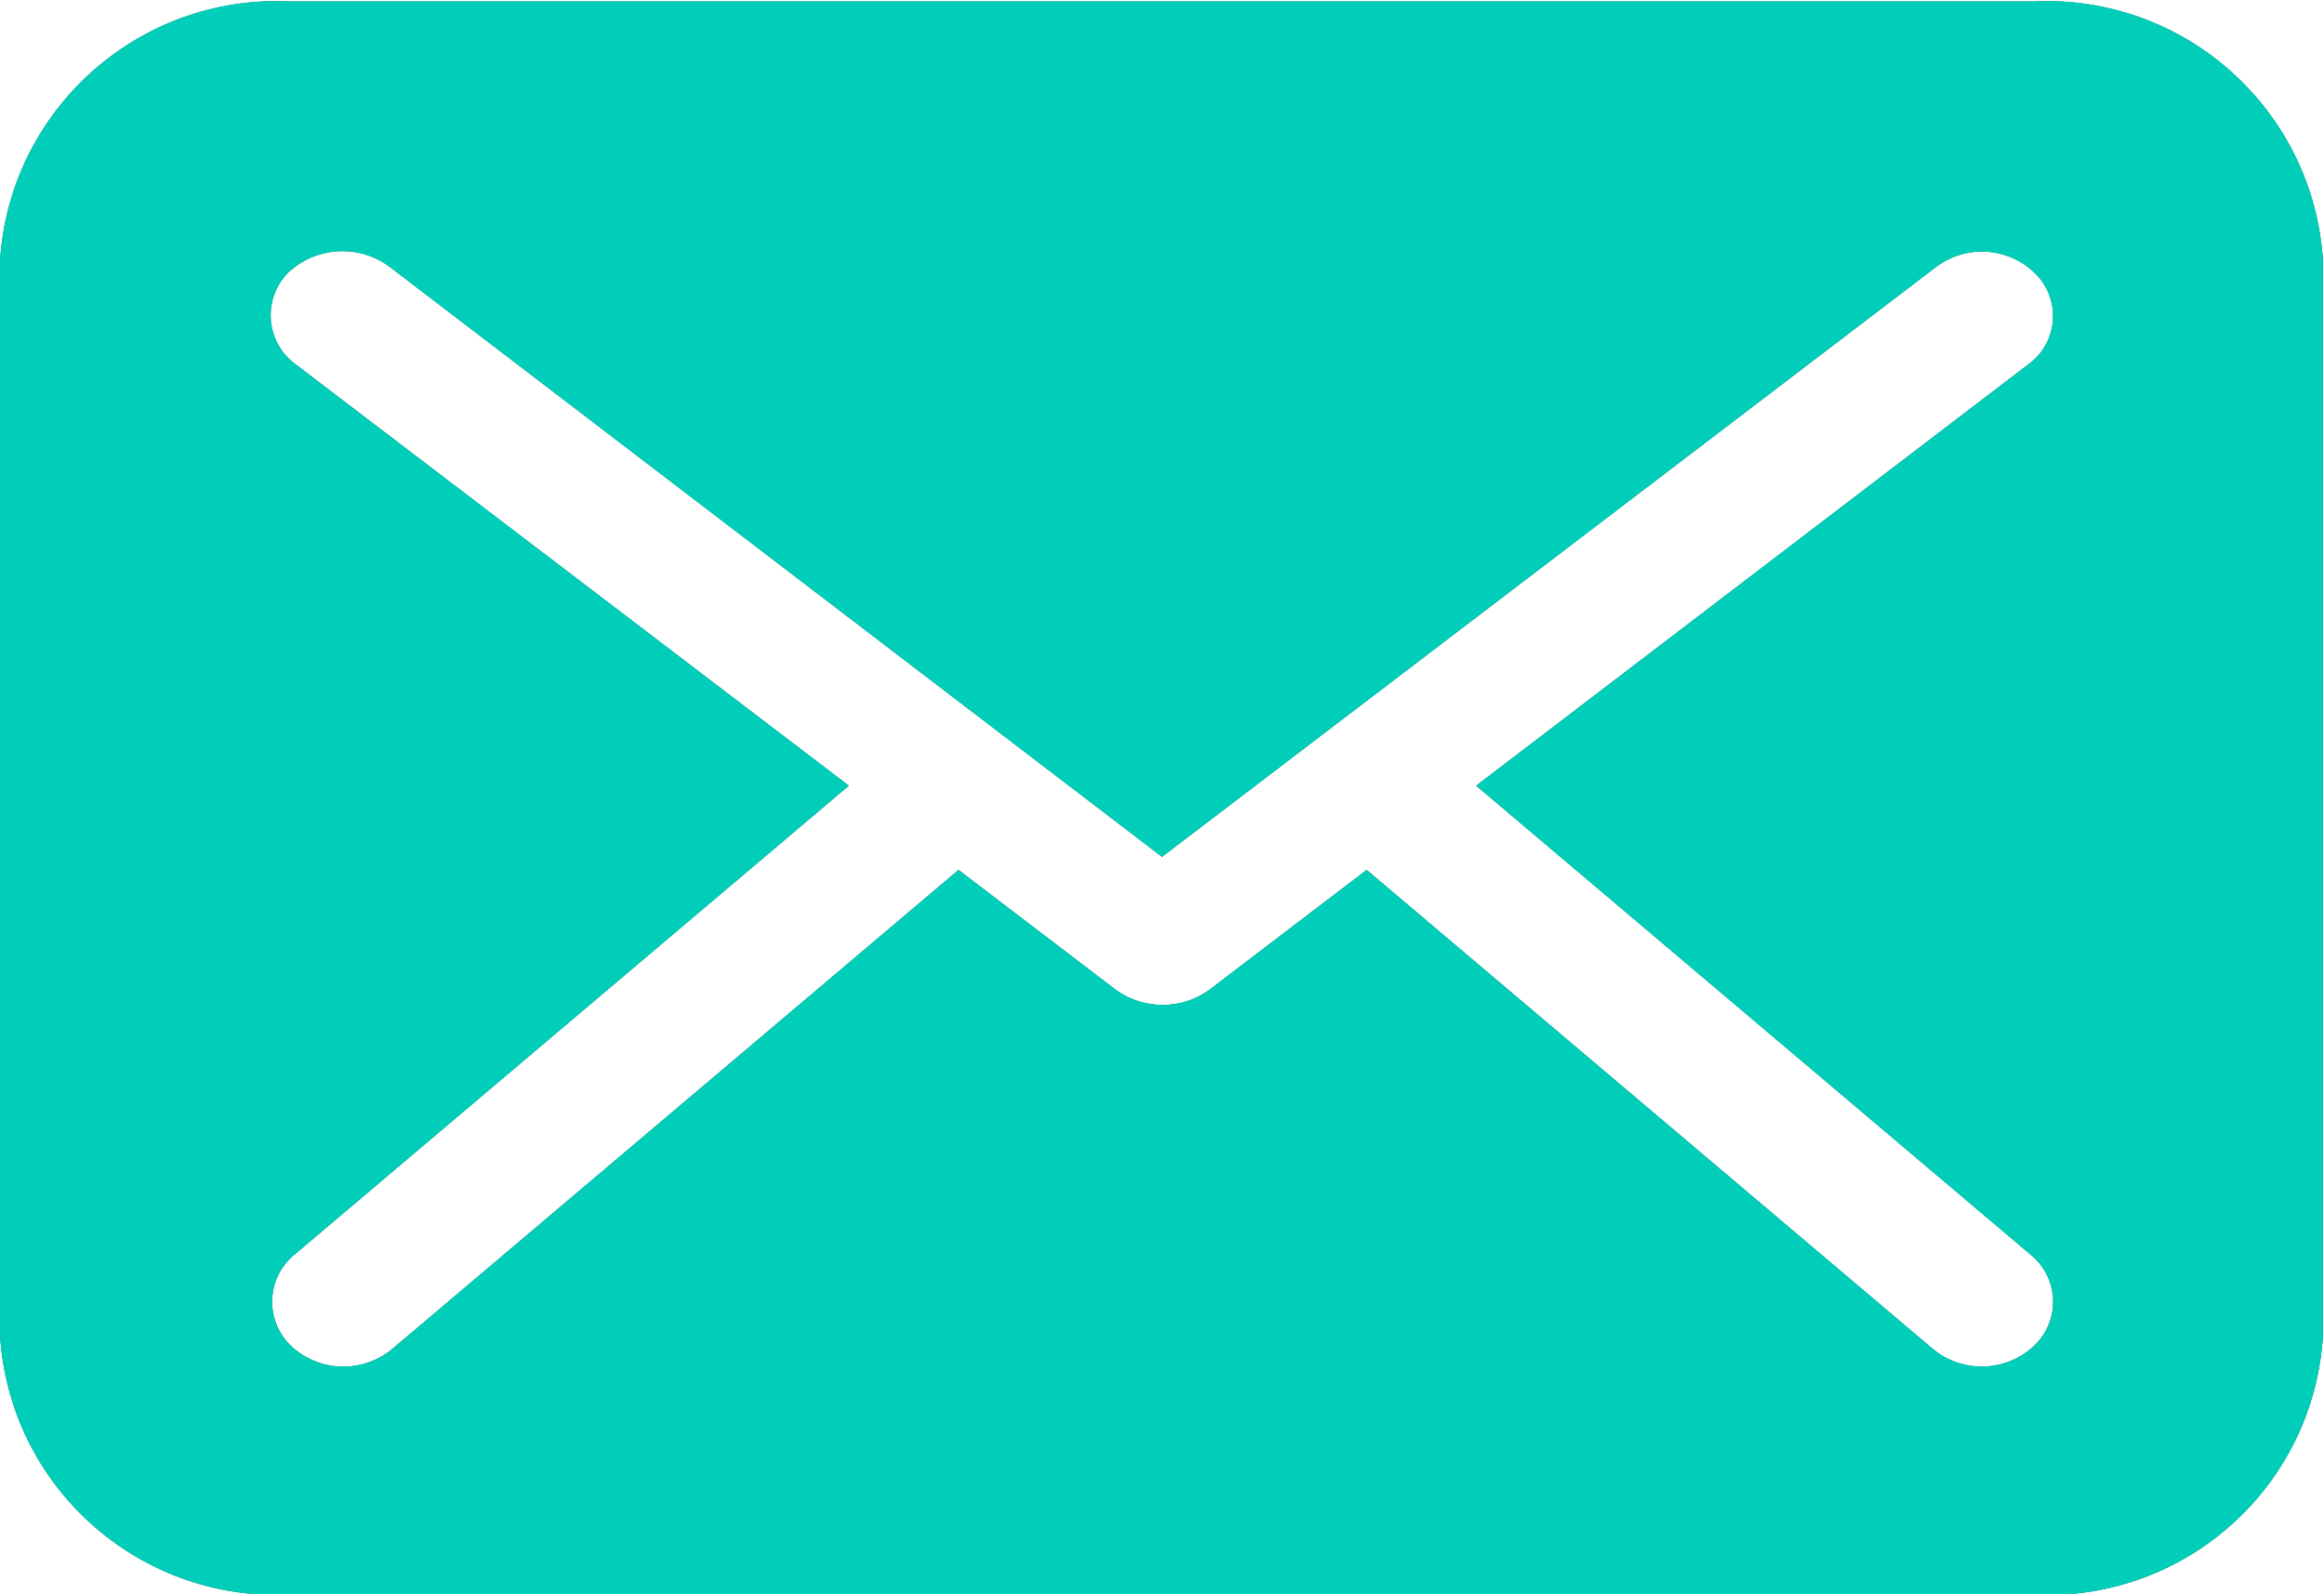
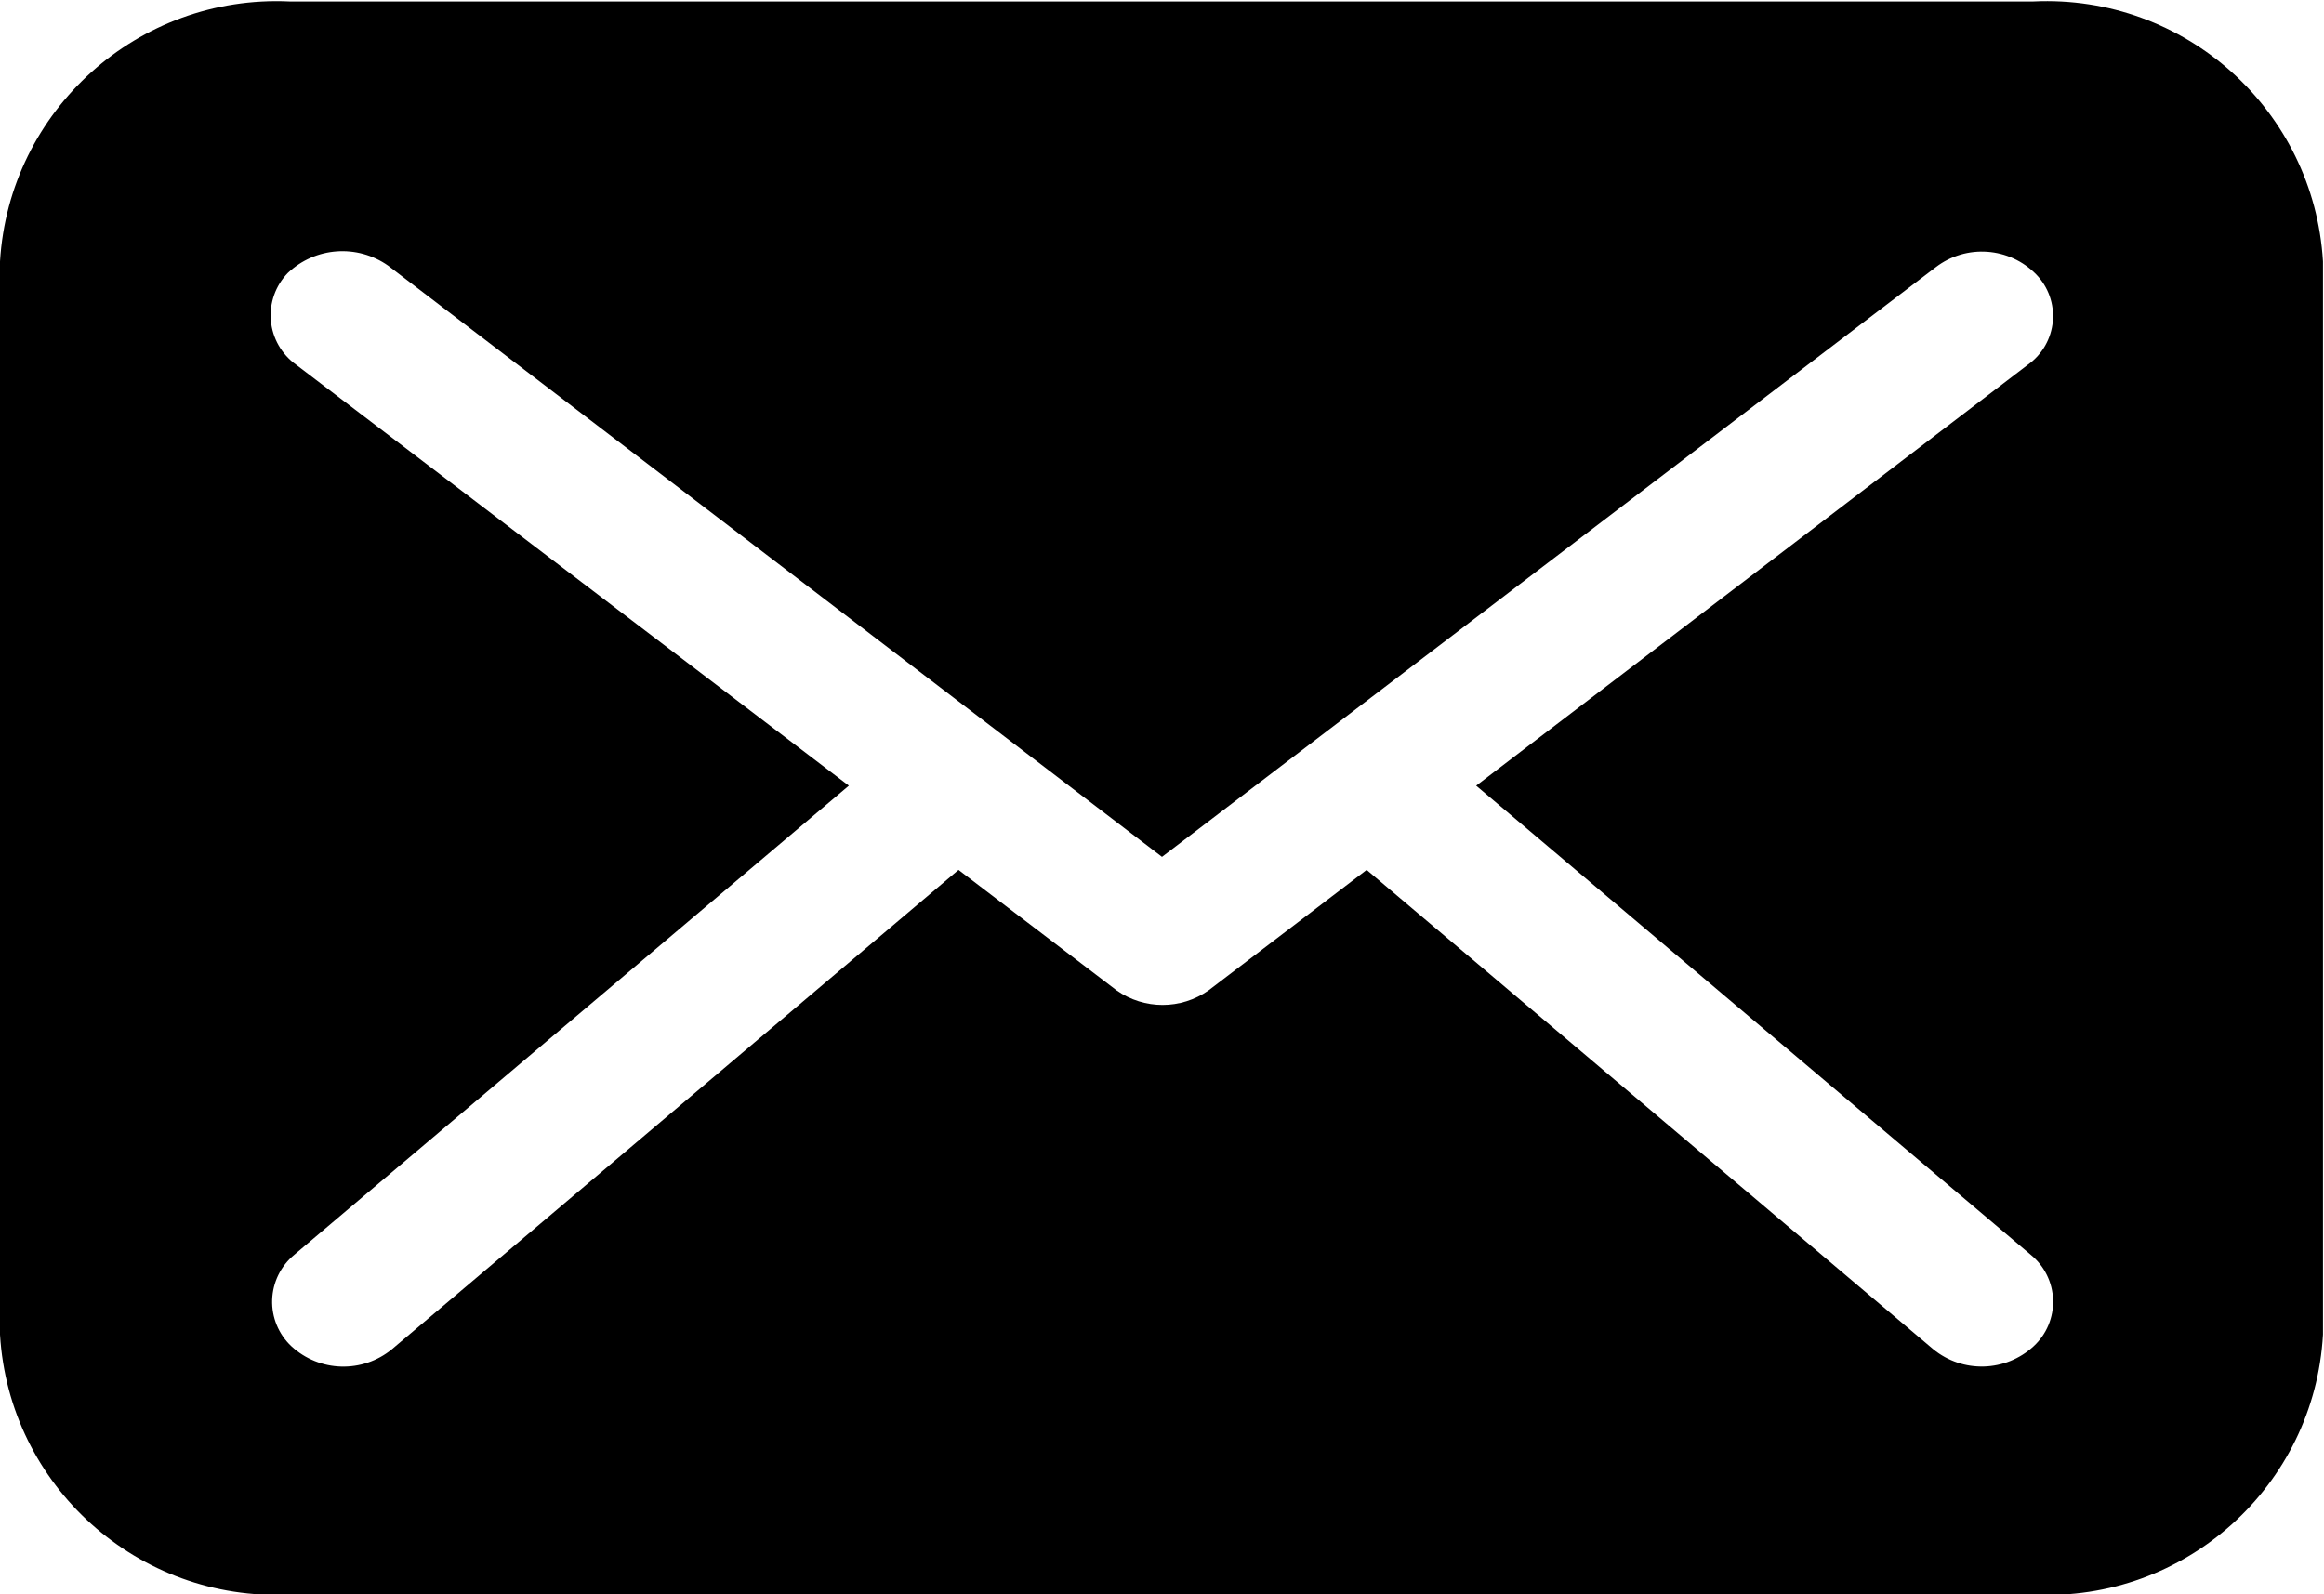
<svg xmlns="http://www.w3.org/2000/svg" width="16" height="10.97">
-   <defs>
-     <filter id="a" x="67" y="2988.44" width="16" height="10.97" filterUnits="userSpaceOnUse">
-       <feFlood result="flood" flood-color="#00ceb9" />
-       <feComposite result="composite" operator="in" in2="SourceGraphic" />
-       <feBlend result="blend" in2="SourceGraphic" />
-     </filter>
-   </defs>
  <path data-name="иконка письмо" d="M81 2999.42a1.9 1.9 0 0 0 1.993-1.79v-7.39a1.906 1.906 0 0 0-1.993-1.79H68.993a1.908 1.908 0 0 0-1.993 1.79v7.39a1.906 1.906 0 0 0 1.993 1.79H81zm-11.963-8.47a.418.418 0 0 1-.056-.63.546.546 0 0 1 .692-.05l5.327 4.07 5.327-4.06a.523.523 0 0 1 .692.05.411.411 0 0 1-.056.62l-3.8 2.9 3.818 3.23a.417.417 0 0 1 .02.63.527.527 0 0 1-.692.02l-3.9-3.3-1.089.83a.55.55 0 0 1-.632 0l-1.089-.83-3.9 3.3a.527.527 0 0 1-.693-.02.42.42 0 0 1 .02-.63l3.818-3.23z" transform="translate(-67 -2988.44)" fill-rule="evenodd" filter="url(#a)" />
</svg>
